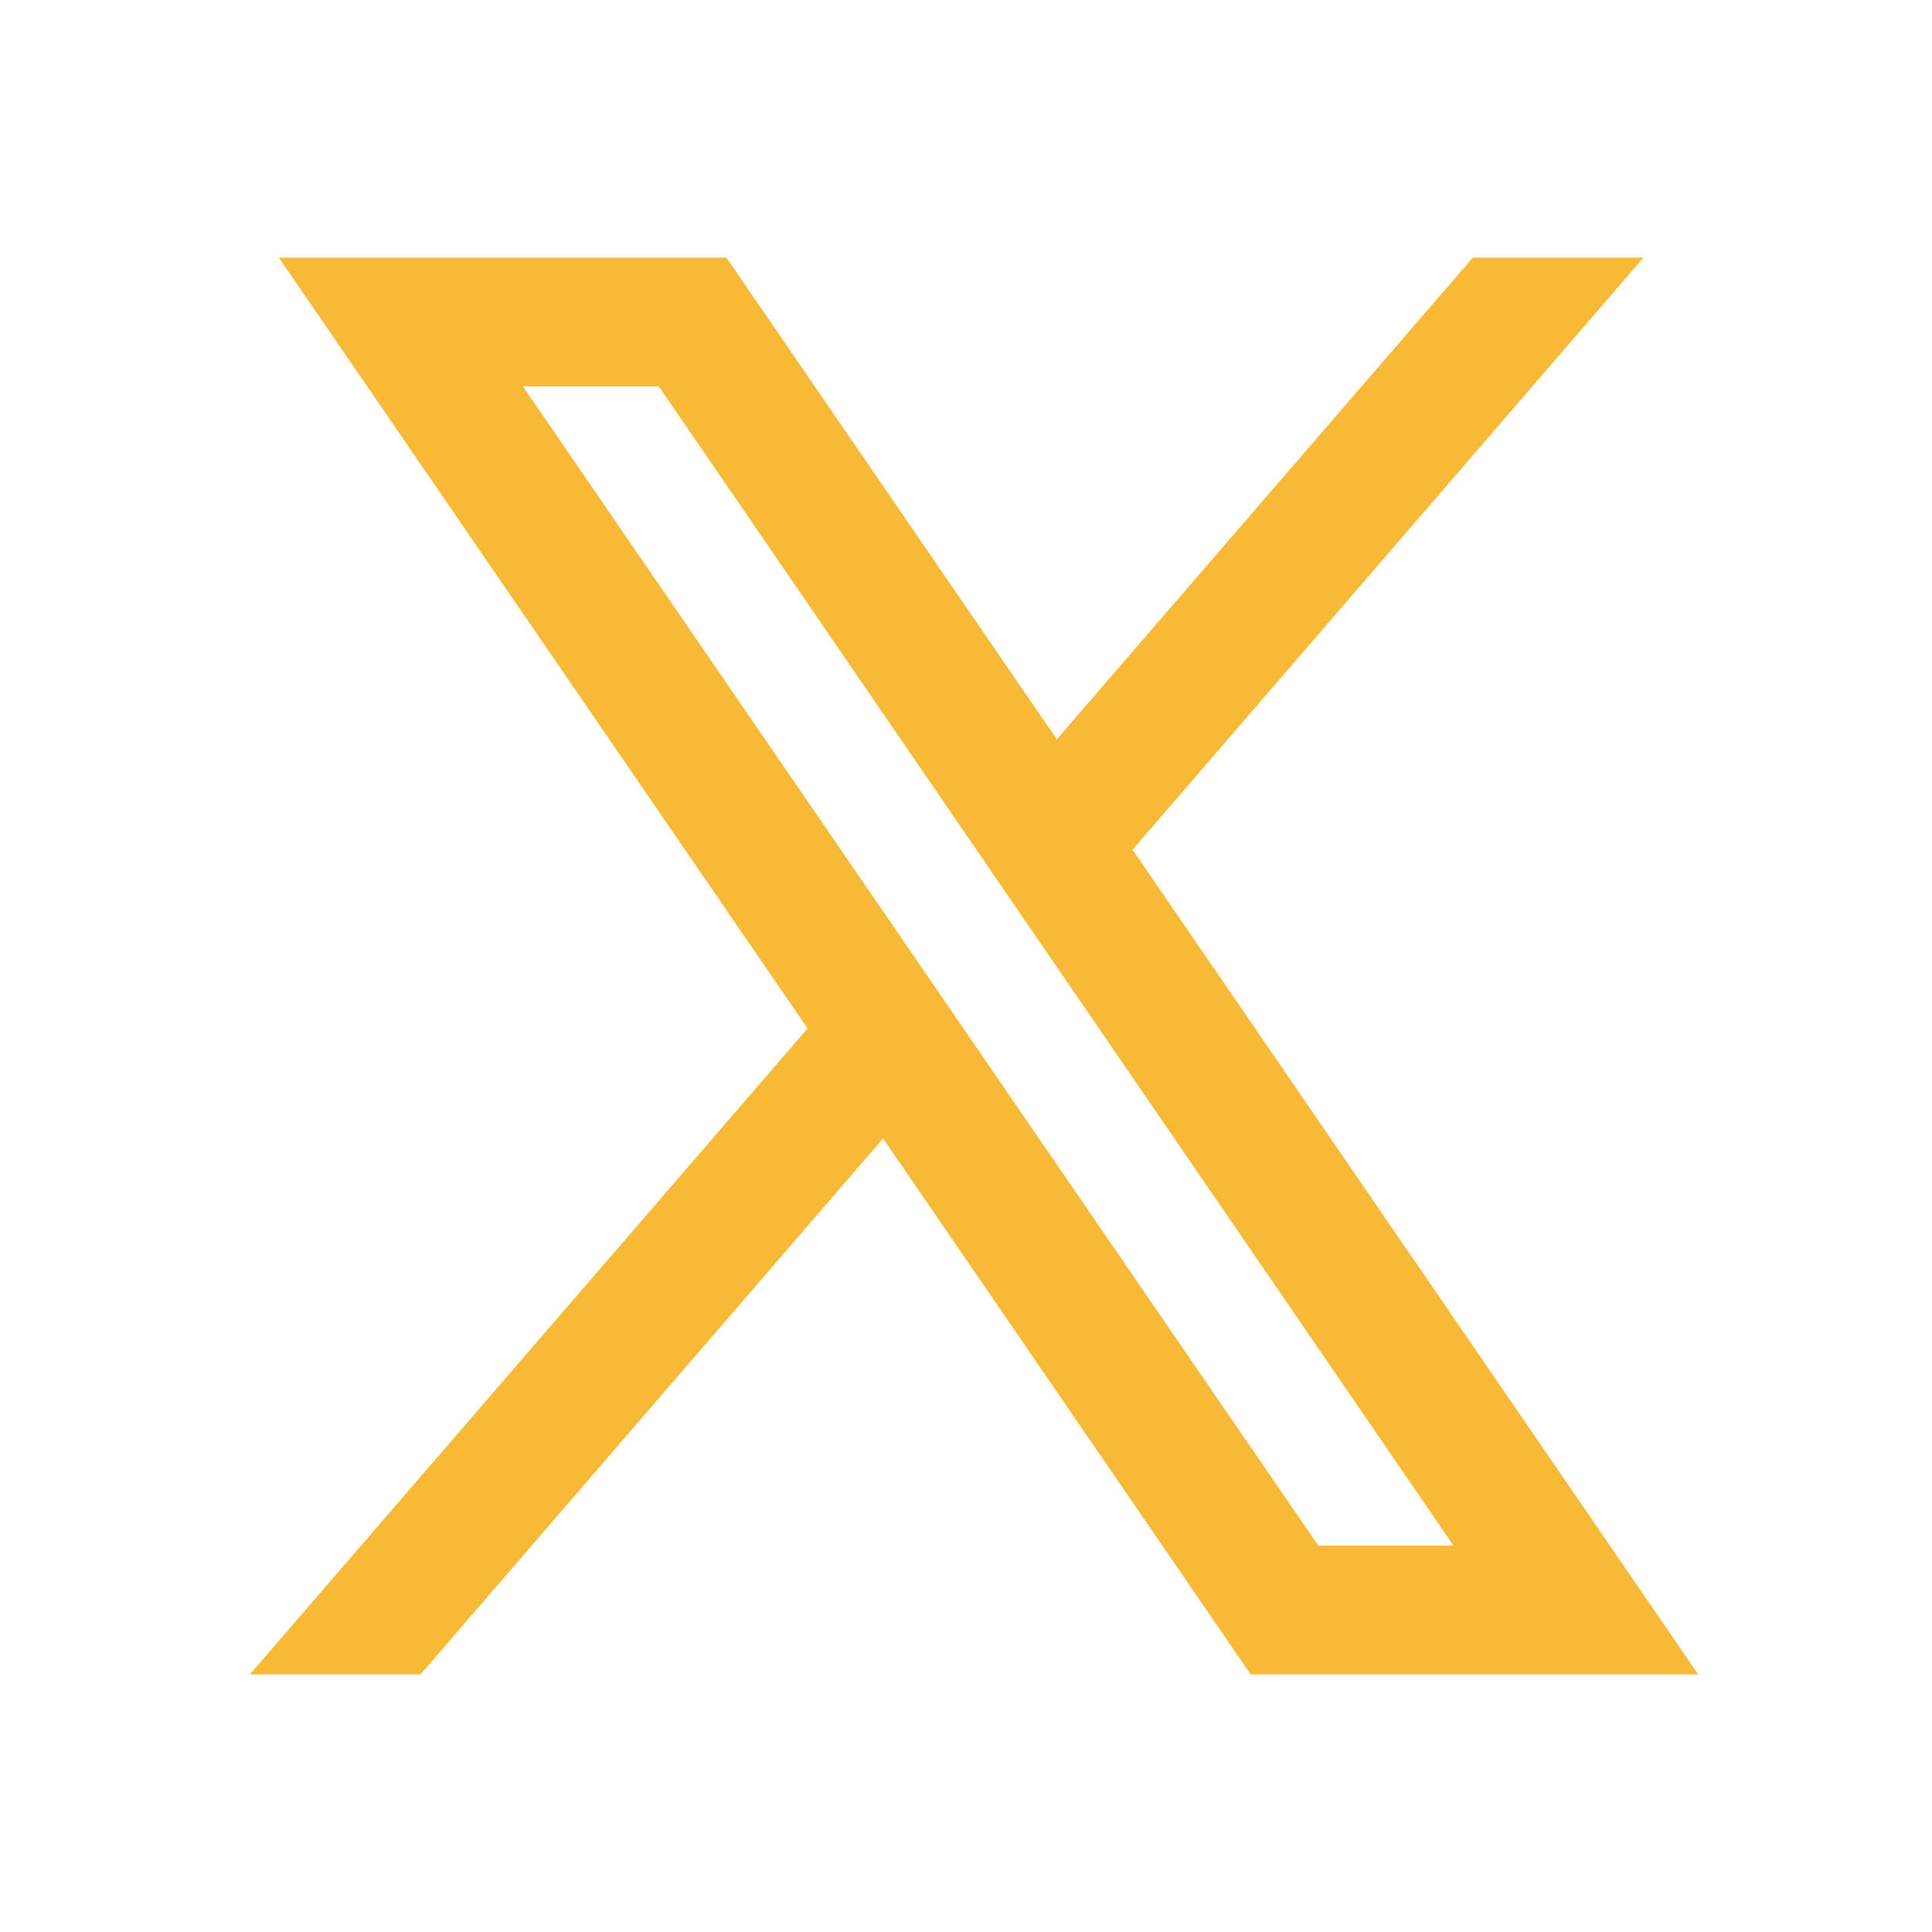
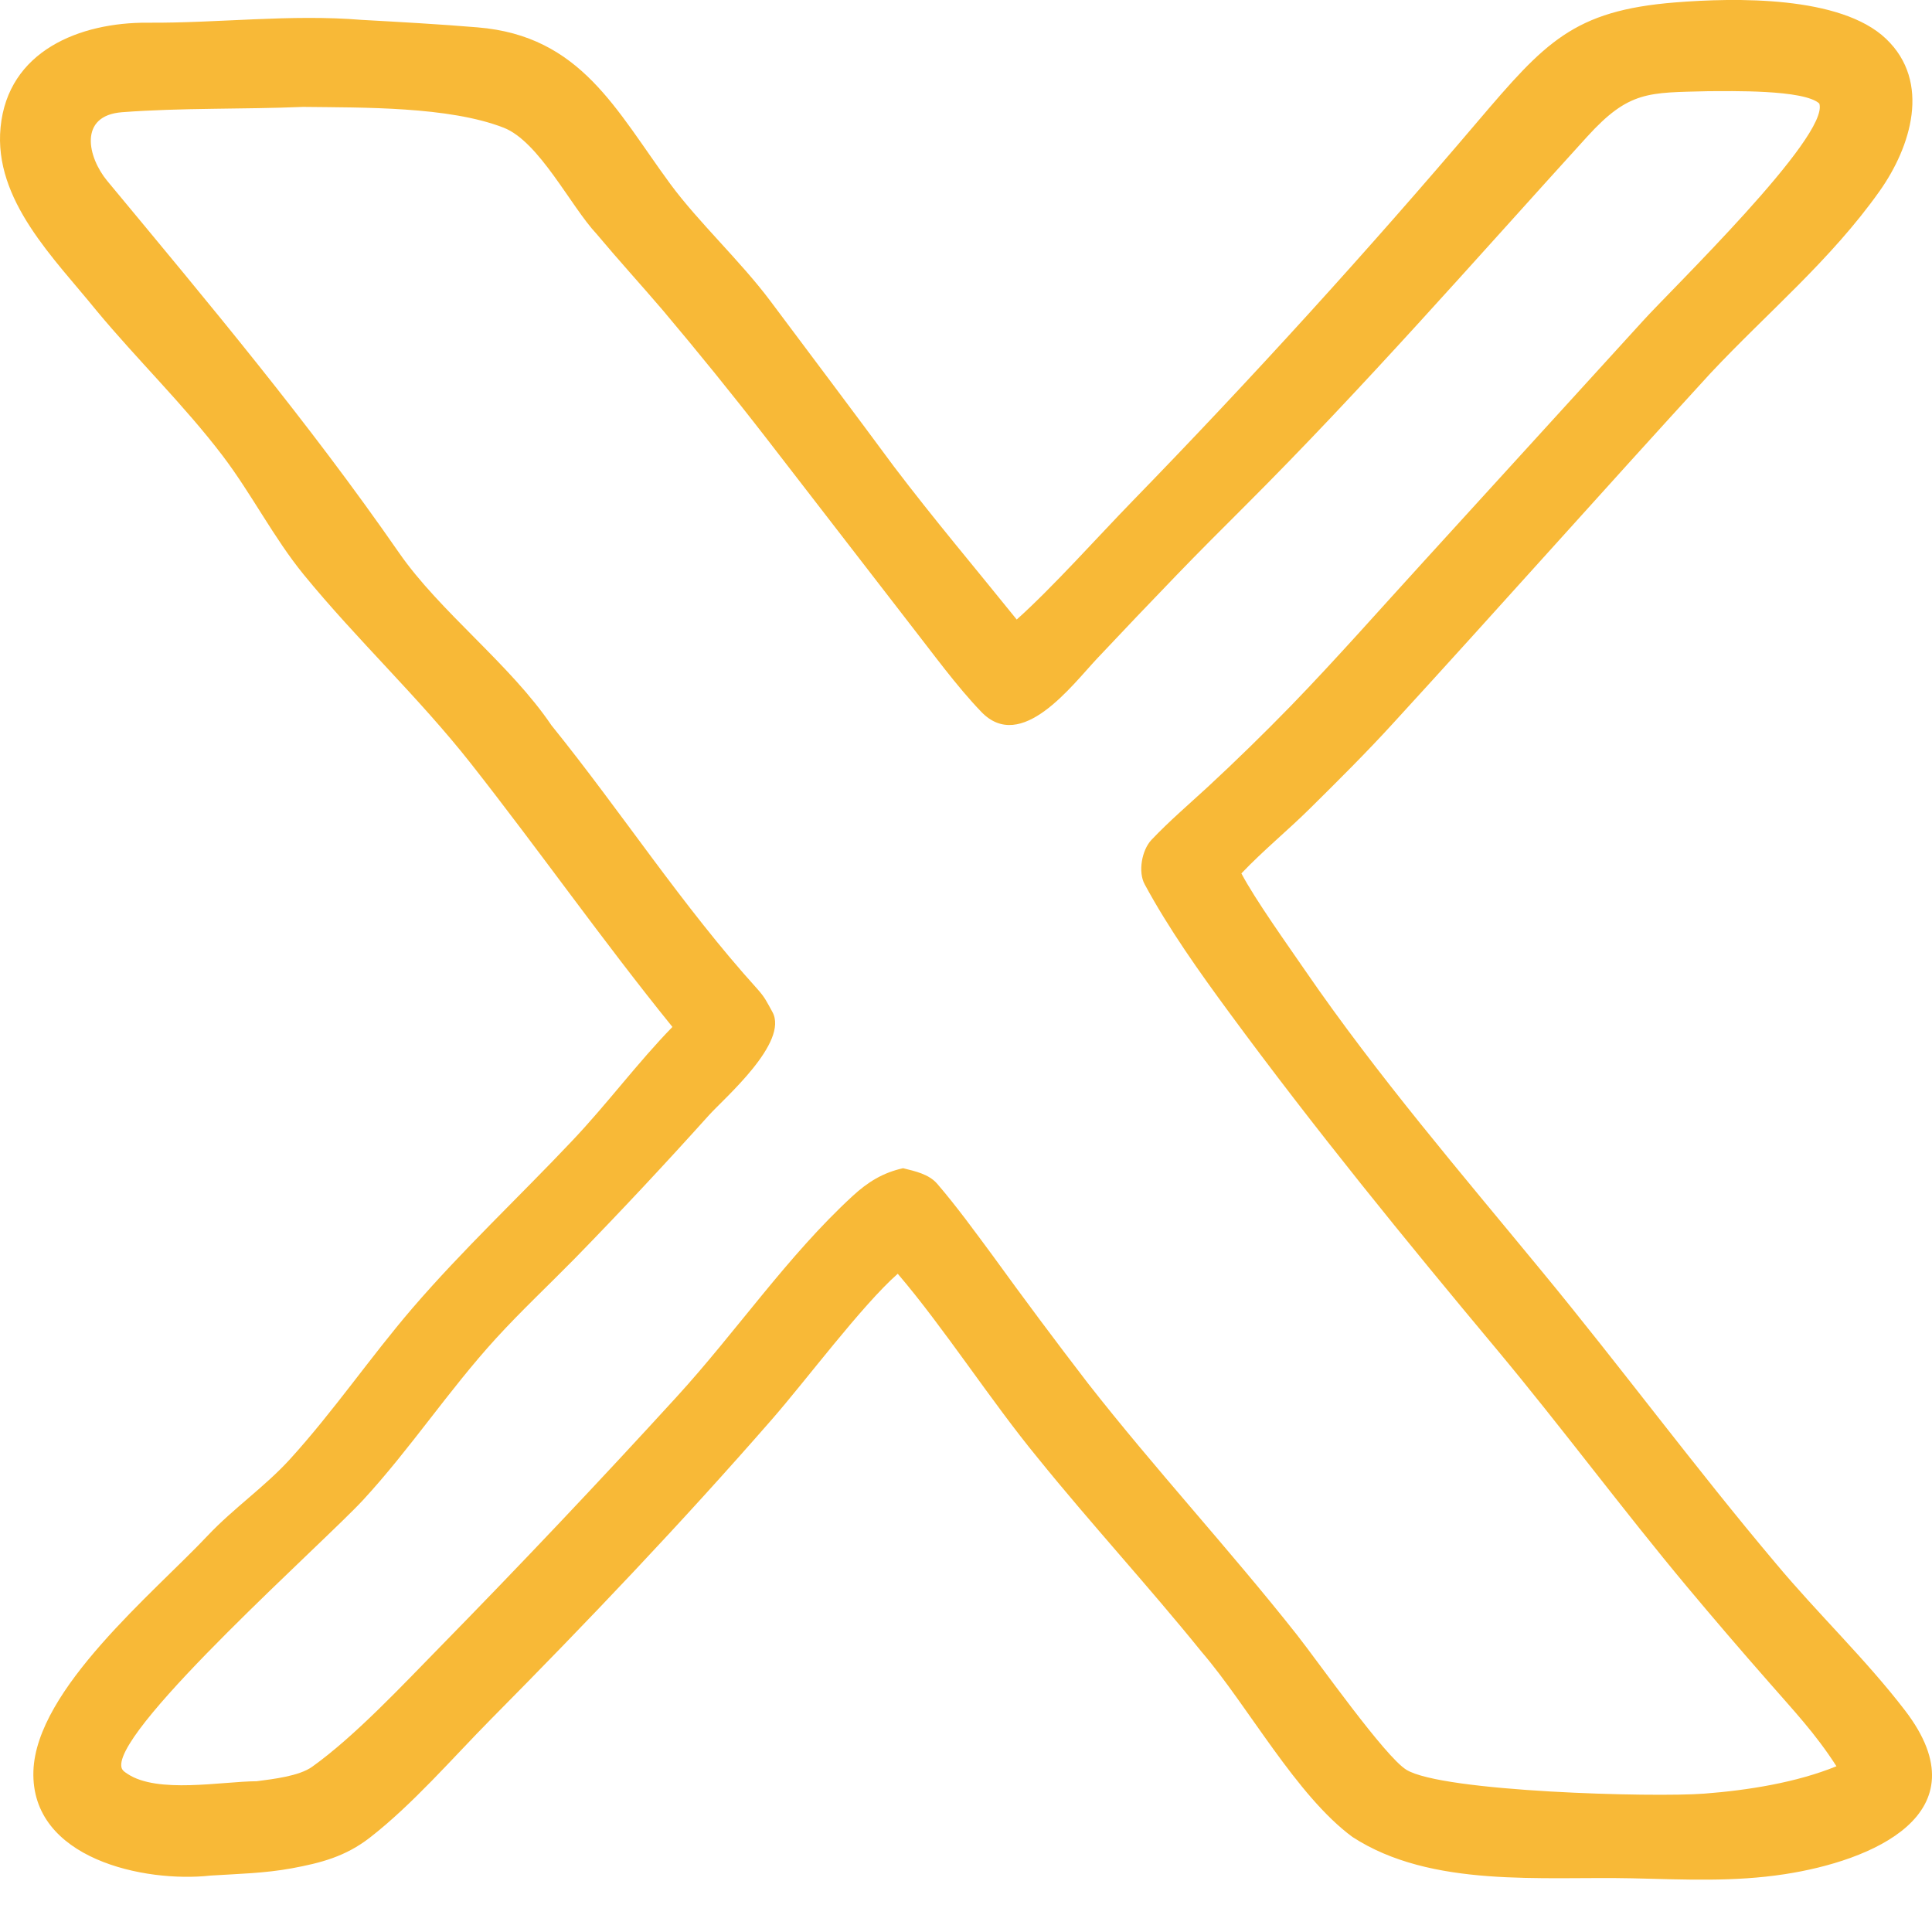
- <svg xmlns="http://www.w3.org/2000/svg" preserveAspectRatio="none" overflow="visible" style="display: block;" width="24" height="24" viewBox="0 0 24 24" fill="none">
-   <g id="icons8-twitter-60 1">
-     <path id="Vector" d="M21.096 20.8L14.06 10.542L14.072 10.552L20.416 3.2H18.296L13.128 9.184L9.024 3.2H3.464L10.033 12.777L10.032 12.776L3.104 20.8H5.224L10.97 14.142L15.536 20.8H21.096ZM8.184 4.8L18.056 19.2H16.376L6.496 4.8H8.184Z" fill="#F8B937" />
-   </g>
+ <svg xmlns="http://www.w3.org/2000/svg" width="24" height="24" viewBox="0 0 24 24" fill="none">
+   <path d="M20.811 0.03C21.552 -0.029 22.865 -0.056 23.429 0.482C23.993 1.019 23.737 1.826 23.349 2.374C22.739 3.234 21.962 3.876 21.246 4.639C19.923 6.083 18.624 7.546 17.301 8.99C16.982 9.34 16.61 9.71 16.271 10.045C15.994 10.319 15.695 10.562 15.421 10.85C15.592 11.175 15.997 11.741 16.218 12.063C17.111 13.362 18.146 14.568 19.148 15.786C20.141 16.99 21.057 18.233 22.063 19.425C22.582 20.047 23.176 20.61 23.668 21.252C24.652 22.54 23.239 23.119 22.169 23.282C21.537 23.379 20.931 23.348 20.276 23.333C19.158 23.308 17.782 23.458 16.8 22.819C16.102 22.304 15.503 21.191 14.927 20.52C14.263 19.699 13.553 18.929 12.89 18.109C12.309 17.403 11.727 16.495 11.152 15.823C10.706 16.217 10.016 17.143 9.59 17.631C8.468 18.917 7.301 20.142 6.099 21.356C5.622 21.839 5.126 22.415 4.594 22.828C4.292 23.062 3.991 23.141 3.624 23.209C3.284 23.271 2.966 23.277 2.616 23.299C1.799 23.39 0.38 23.094 0.415 22.002C0.448 20.985 1.91 19.788 2.581 19.075C2.899 18.738 3.29 18.469 3.601 18.128C4.151 17.523 4.592 16.87 5.122 16.252C5.752 15.52 6.448 14.87 7.111 14.168C7.543 13.712 7.924 13.197 8.353 12.757C7.476 11.673 6.708 10.576 5.849 9.484C5.199 8.659 4.434 7.947 3.772 7.137C3.4 6.681 3.125 6.135 2.766 5.662C2.286 5.031 1.701 4.464 1.2 3.86C0.678 3.214 -0.081 2.487 0.007 1.582C0.099 0.631 0.992 0.277 1.833 0.282C2.72 0.288 3.607 0.174 4.495 0.247C4.965 0.273 5.468 0.301 5.933 0.34C7.218 0.445 7.653 1.37 8.328 2.287C8.675 2.758 9.198 3.243 9.568 3.737C10.076 4.416 10.598 5.109 11.103 5.793C11.598 6.446 12.117 7.059 12.63 7.696C13.069 7.304 13.642 6.663 14.066 6.227C15.549 4.702 16.98 3.128 18.357 1.508C19.192 0.528 19.543 0.131 20.811 0.03ZM3.189 22.127C3.393 22.1 3.715 22.064 3.877 21.948C4.409 21.568 5.004 20.93 5.465 20.46C6.465 19.439 7.44 18.409 8.403 17.355C9.146 16.543 9.783 15.601 10.592 14.857C10.781 14.683 10.967 14.568 11.218 14.512C11.368 14.549 11.538 14.585 11.642 14.705C11.883 14.985 12.11 15.298 12.329 15.594C12.717 16.13 13.112 16.66 13.515 17.184C14.35 18.251 15.27 19.244 16.11 20.307C16.374 20.642 17.205 21.823 17.471 21.985C17.918 22.259 20.538 22.33 21.173 22.281C21.709 22.24 22.316 22.144 22.813 21.941C22.55 21.531 22.281 21.25 21.963 20.885C21.622 20.497 21.286 20.105 20.955 19.709C20.153 18.748 19.403 17.735 18.603 16.775C17.458 15.405 16.33 14.02 15.272 12.581C14.899 12.074 14.518 11.538 14.219 10.984C14.136 10.831 14.183 10.561 14.304 10.433C14.524 10.201 14.766 9.994 15.002 9.777C15.356 9.449 15.701 9.112 16.038 8.766C16.61 8.175 17.136 7.576 17.69 6.97L20.407 3.989C20.745 3.612 22.733 1.69 22.6 1.286C22.409 1.111 21.493 1.132 21.211 1.133C20.478 1.152 20.237 1.125 19.716 1.698C18.312 3.242 16.941 4.813 15.463 6.288C15.181 6.569 14.898 6.852 14.621 7.139C14.288 7.484 13.957 7.831 13.629 8.18C13.314 8.515 12.687 9.36 12.19 8.843C11.881 8.522 11.579 8.104 11.301 7.749L9.52 5.444C9.102 4.904 8.672 4.374 8.232 3.852C7.966 3.541 7.677 3.224 7.41 2.905C7.09 2.564 6.698 1.758 6.256 1.586C5.575 1.321 4.506 1.337 3.766 1.328C3.024 1.359 2.253 1.338 1.516 1.394C0.971 1.436 1.089 1.954 1.332 2.247C2.596 3.771 3.826 5.236 4.955 6.864C5.464 7.6 6.335 8.248 6.851 9.011C7.723 10.09 8.475 11.254 9.405 12.282C9.504 12.392 9.525 12.445 9.594 12.569C9.806 12.947 8.997 13.643 8.81 13.85C8.266 14.455 7.71 15.05 7.142 15.632C6.816 15.964 6.472 16.286 6.159 16.629C5.574 17.27 5.096 17.999 4.51 18.634C4.04 19.144 1.478 21.42 1.506 21.934C1.509 21.988 1.541 22.007 1.583 22.035C1.957 22.285 2.75 22.13 3.189 22.127Z" fill="#F8B937" />
</svg>
